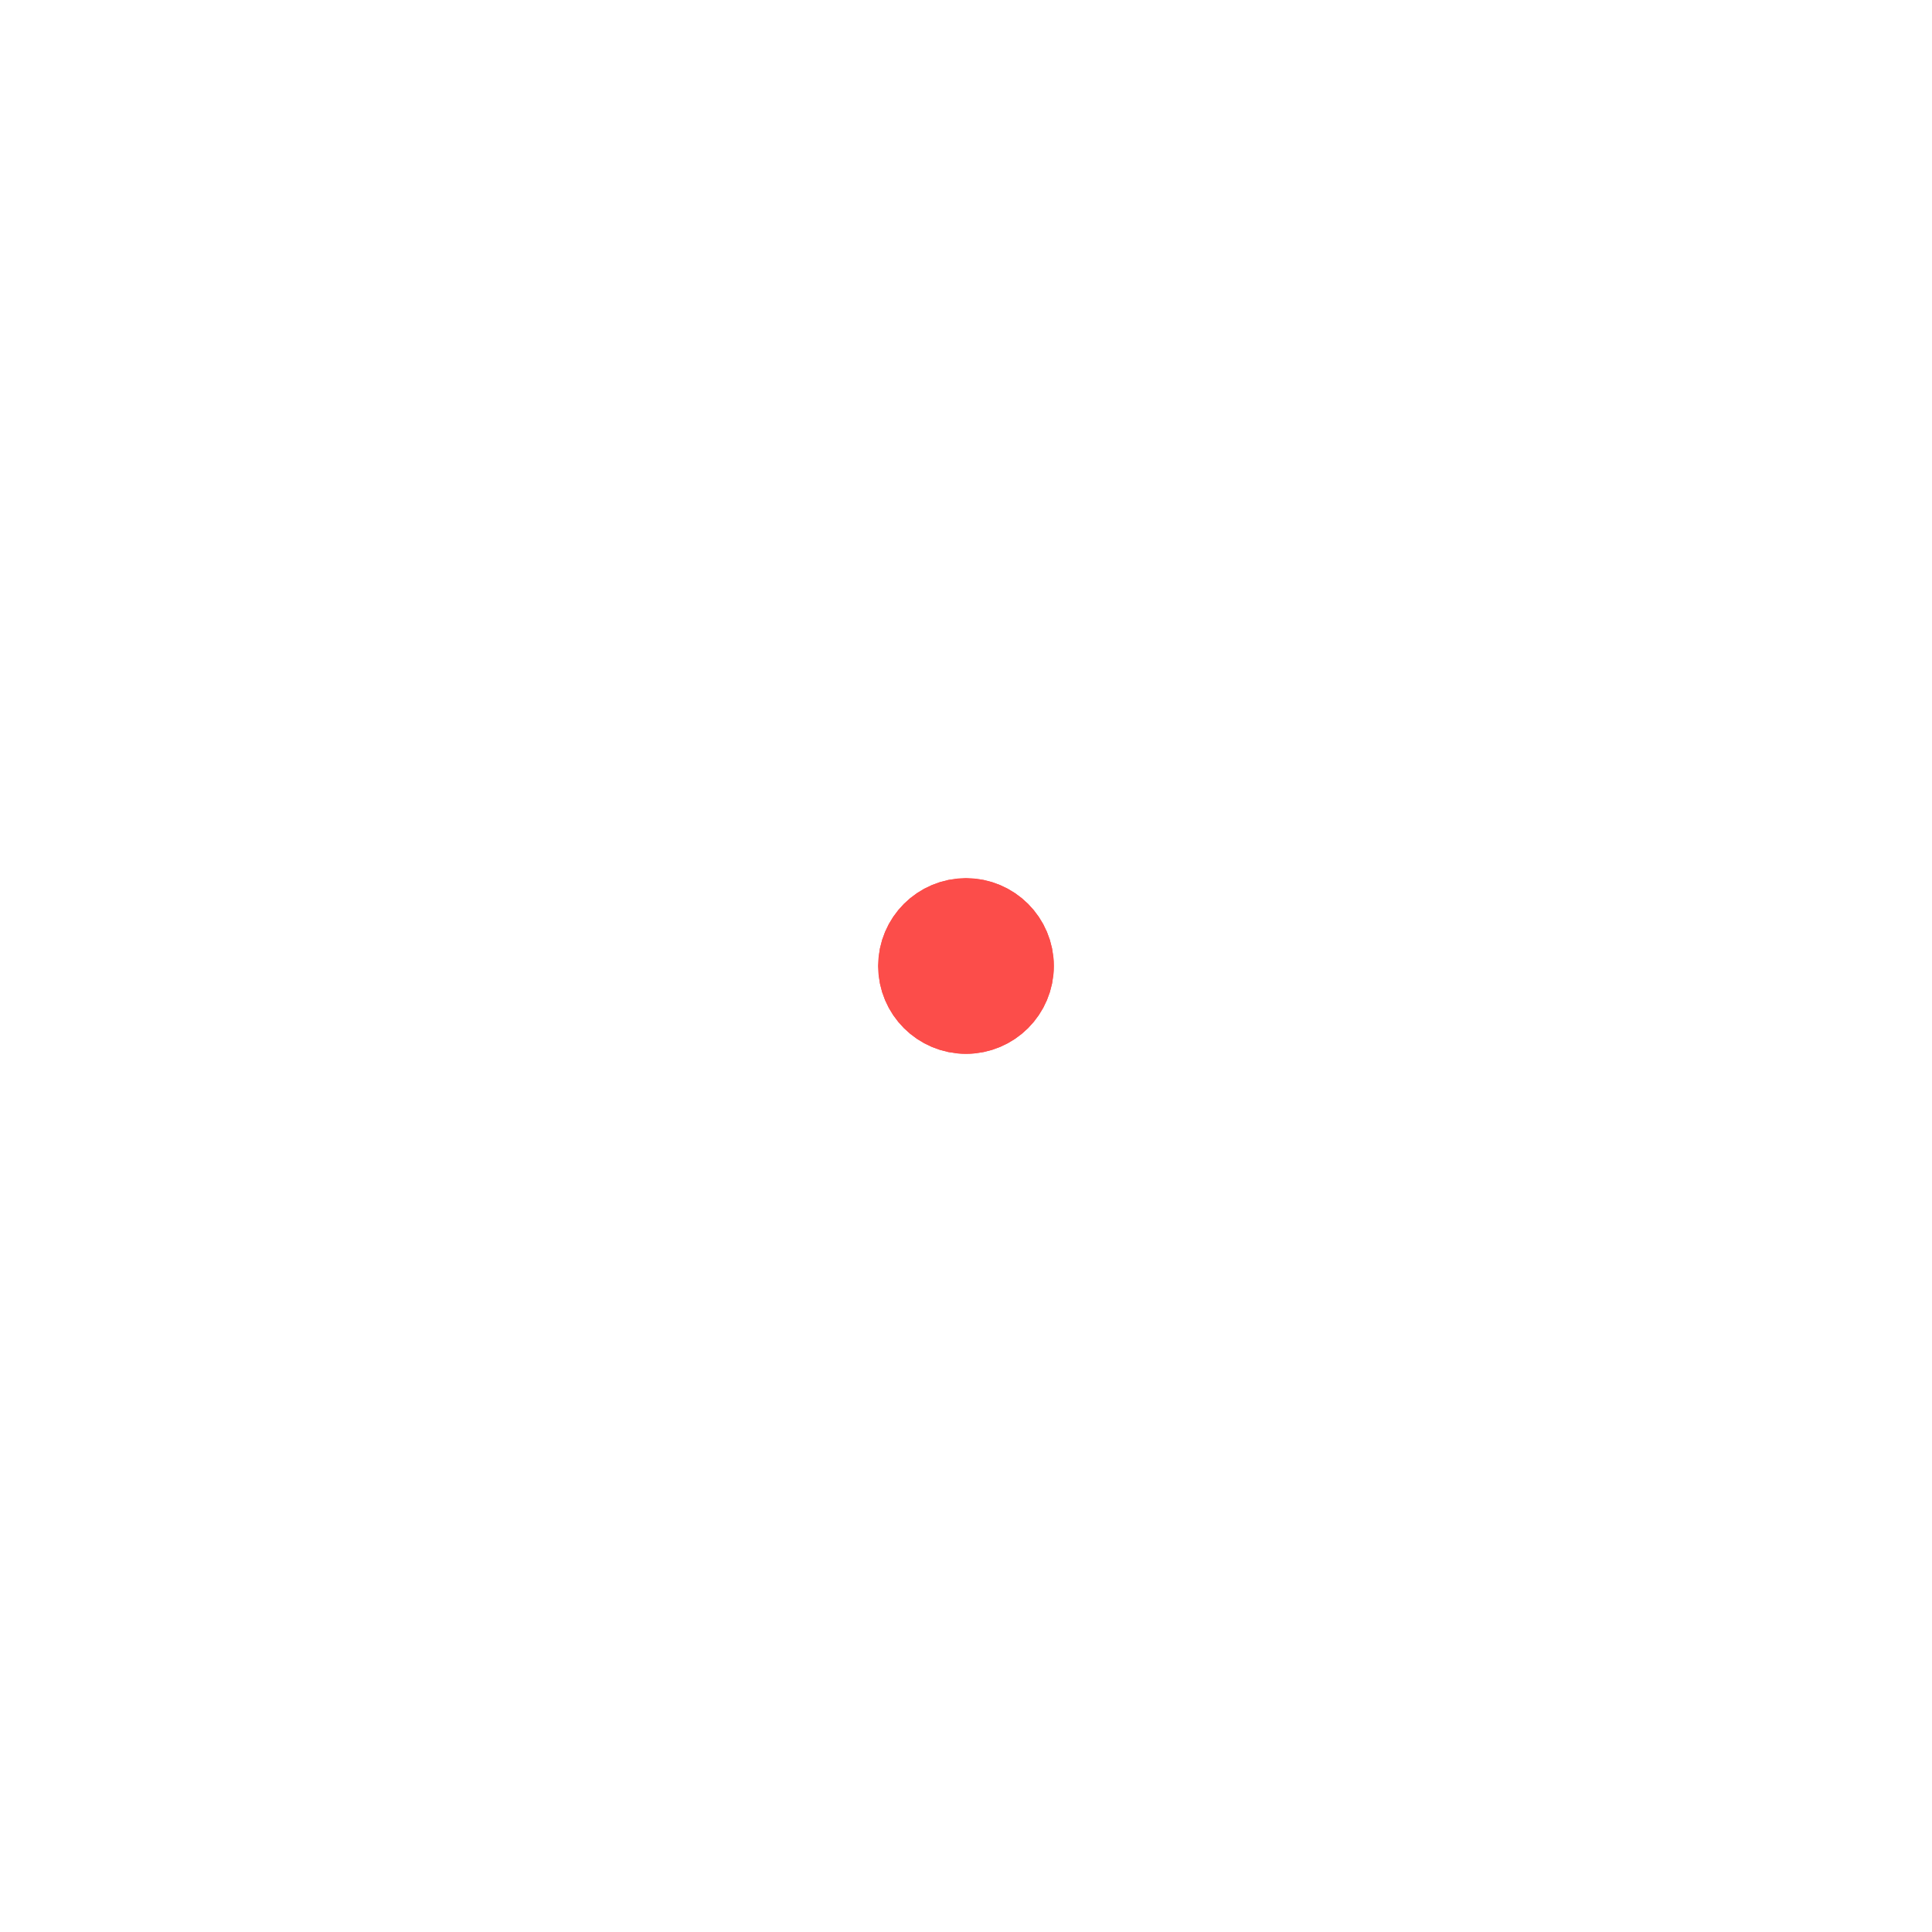
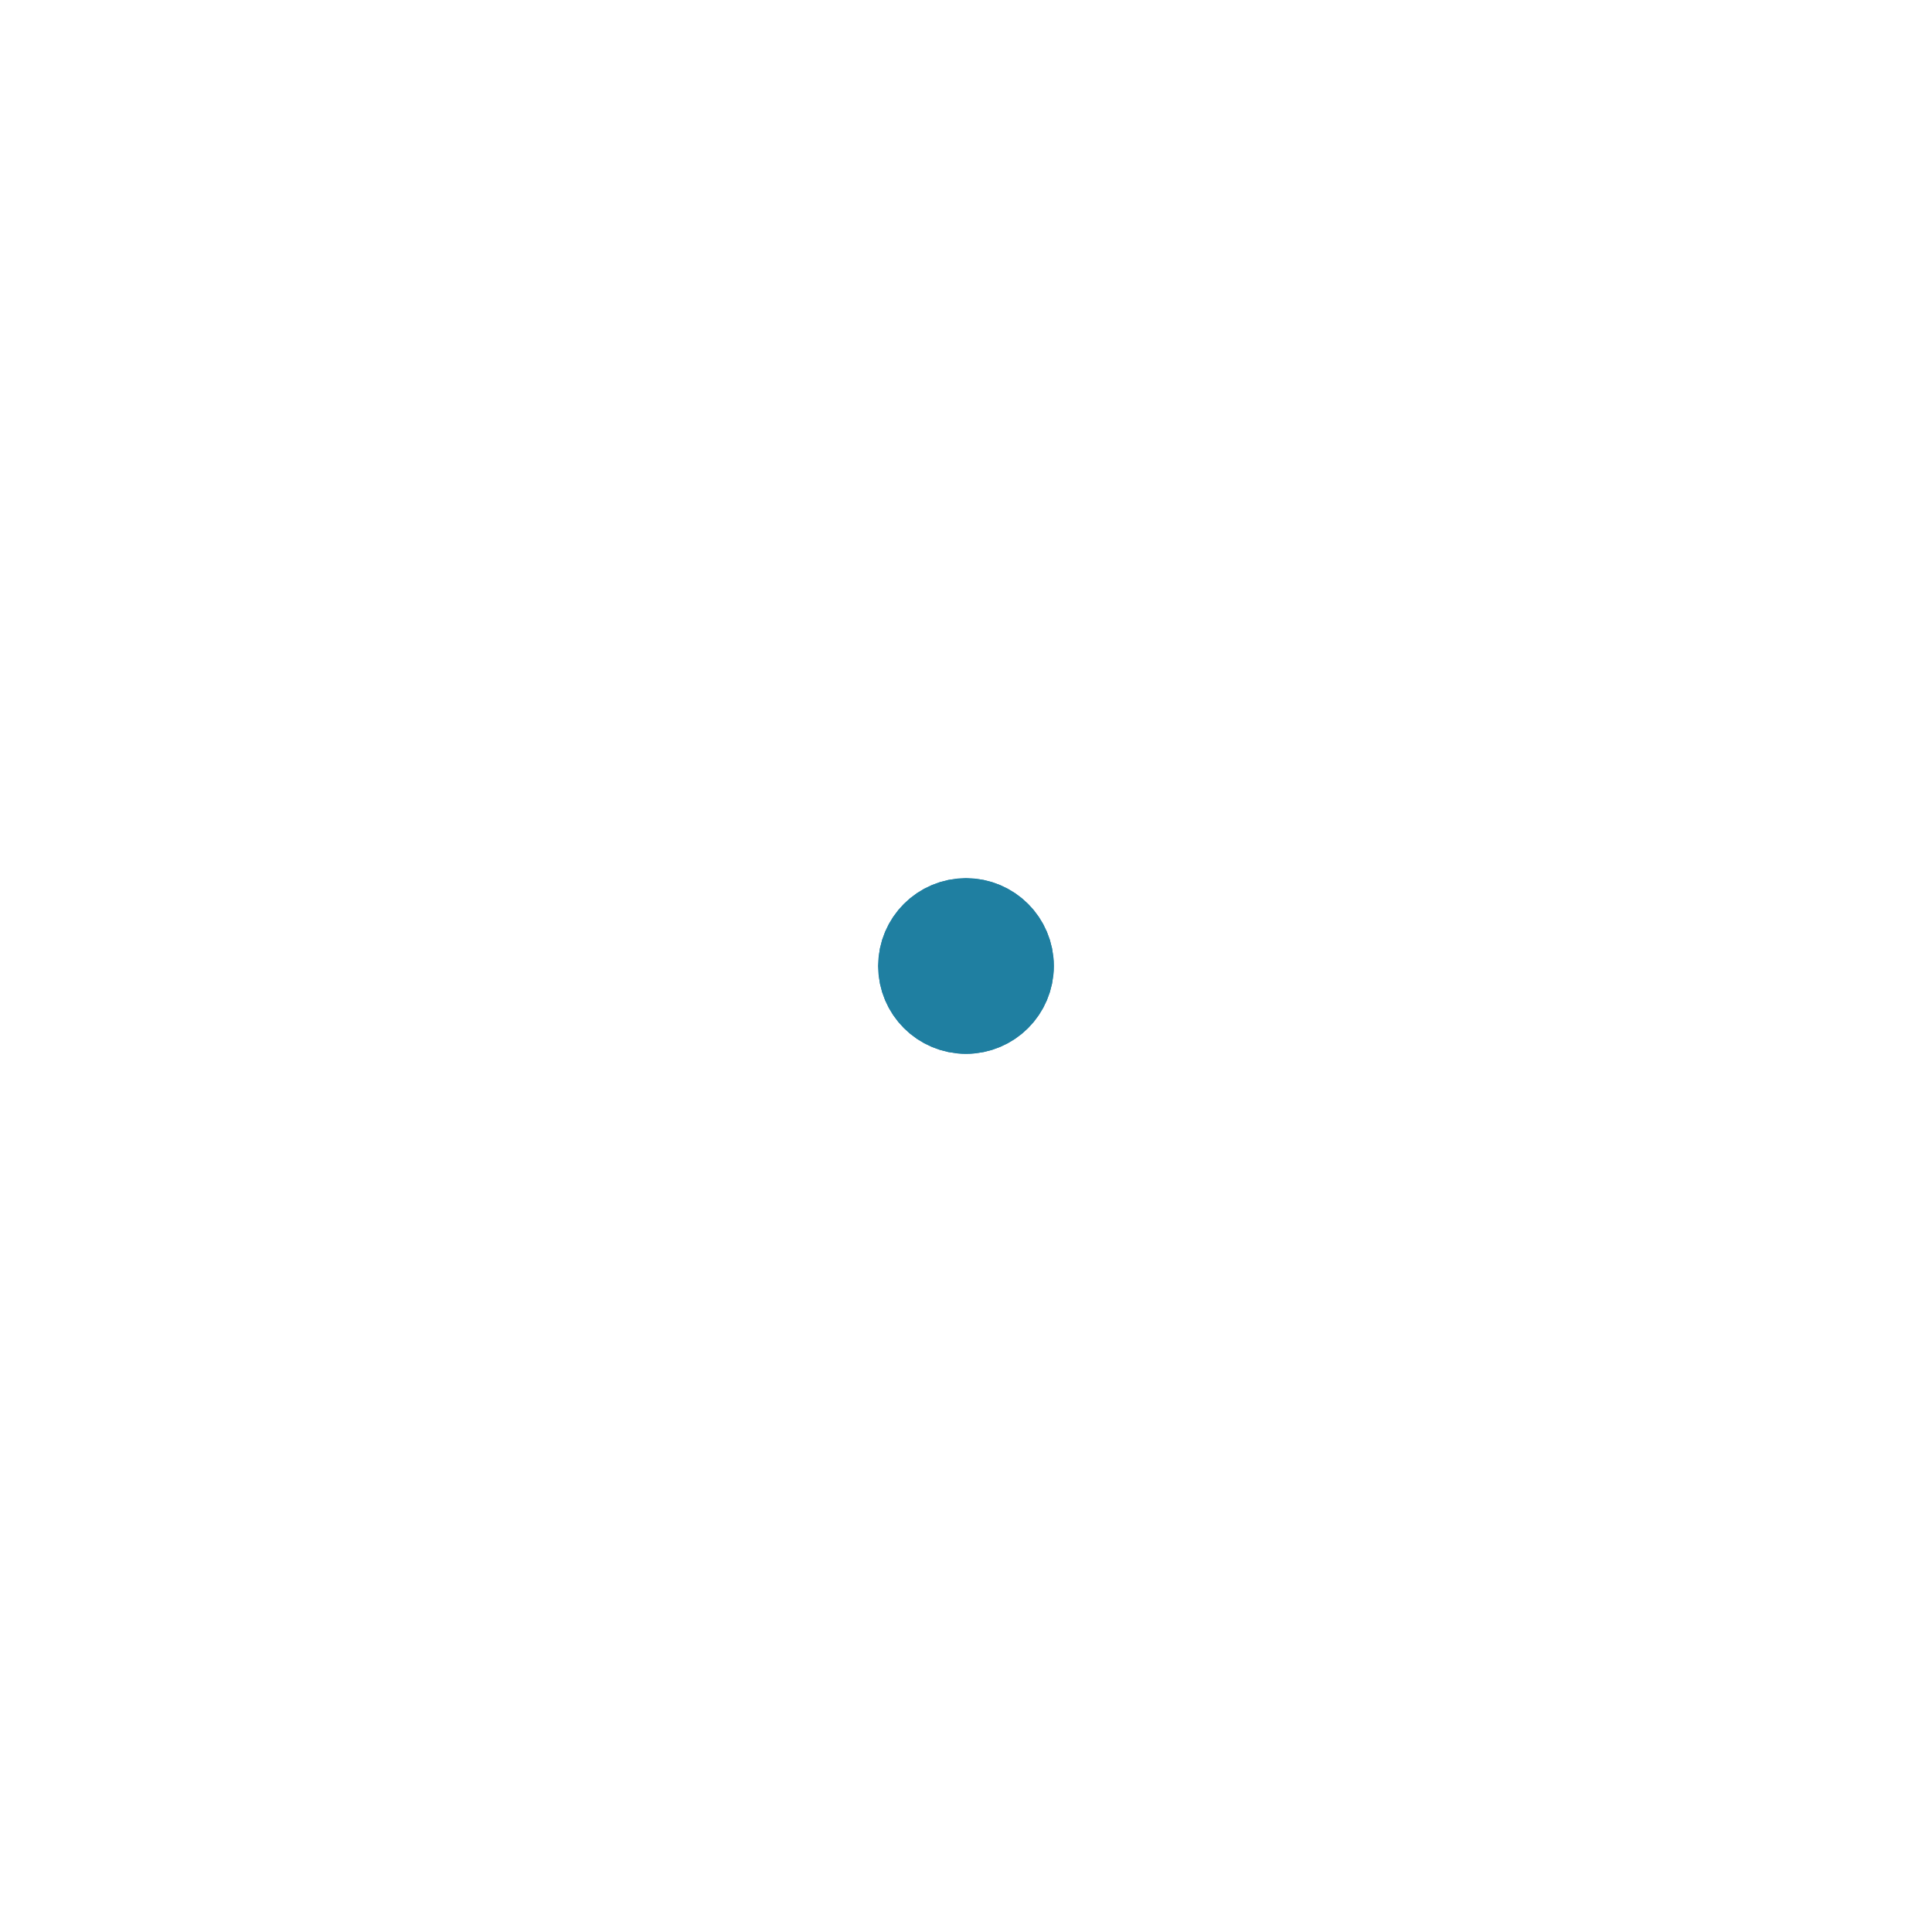
- <svg xmlns="http://www.w3.org/2000/svg" width="44" height="44" viewBox="0 0 44 44" stroke="#fc4d4a">
+ <svg xmlns="http://www.w3.org/2000/svg" width="44" height="44" viewBox="0 0 44 44" stroke="#1f7fa1">
  <g fill="none" fill-rule="evenodd" stroke-width="2">
    <circle cx="22" cy="22" r="1">
      <animate attributeName="r" begin="0s" dur="1.8s" values="1; 20" calcMode="spline" keyTimes="0; 1" keySplines="0.165, 0.84, 0.44, 1" repeatCount="indefinite" />
      <animate attributeName="stroke-opacity" begin="0s" dur="1.8s" values="1; 0" calcMode="spline" keyTimes="0; 1" keySplines="0.3, 0.61, 0.355, 1" repeatCount="indefinite" />
    </circle>
    <circle cx="22" cy="22" r="1">
      <animate attributeName="r" begin="-0.9s" dur="1.8s" values="1; 20" calcMode="spline" keyTimes="0; 1" keySplines="0.165, 0.84, 0.44, 1" repeatCount="indefinite" />
      <animate attributeName="stroke-opacity" begin="-0.9s" dur="1.8s" values="1; 0" calcMode="spline" keyTimes="0; 1" keySplines="0.3, 0.61, 0.355, 1" repeatCount="indefinite" />
    </circle>
  </g>
</svg>
